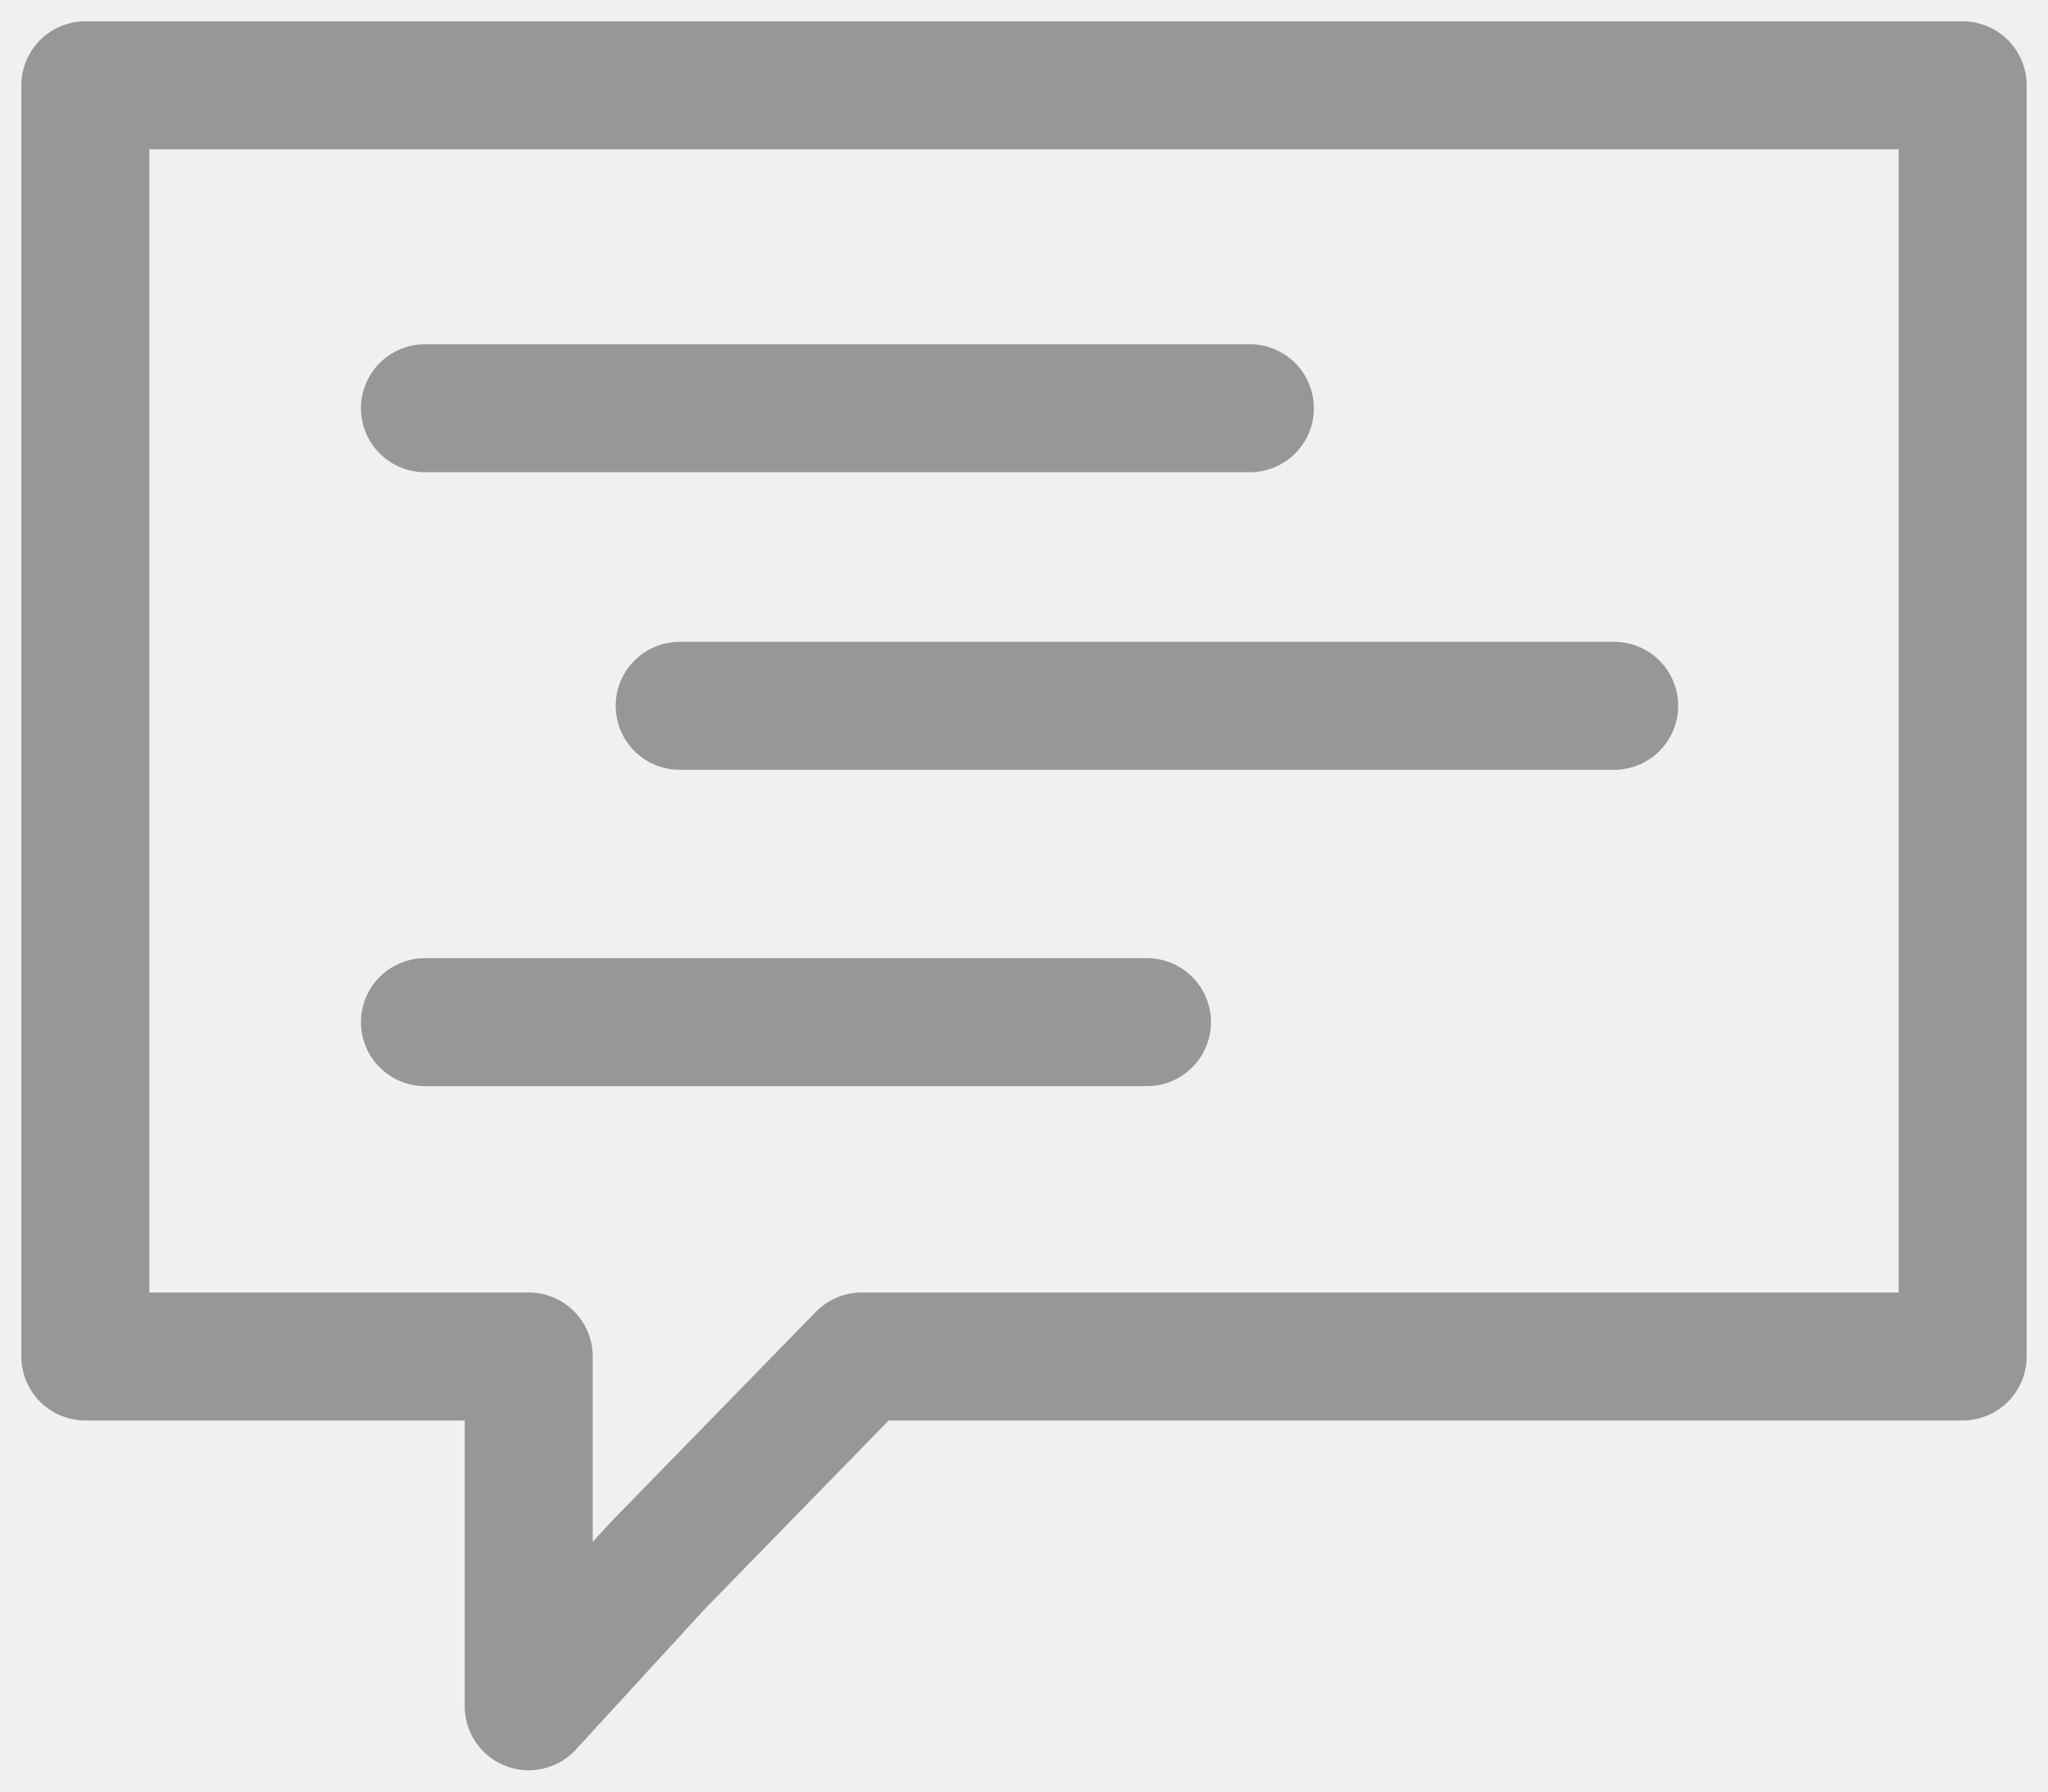
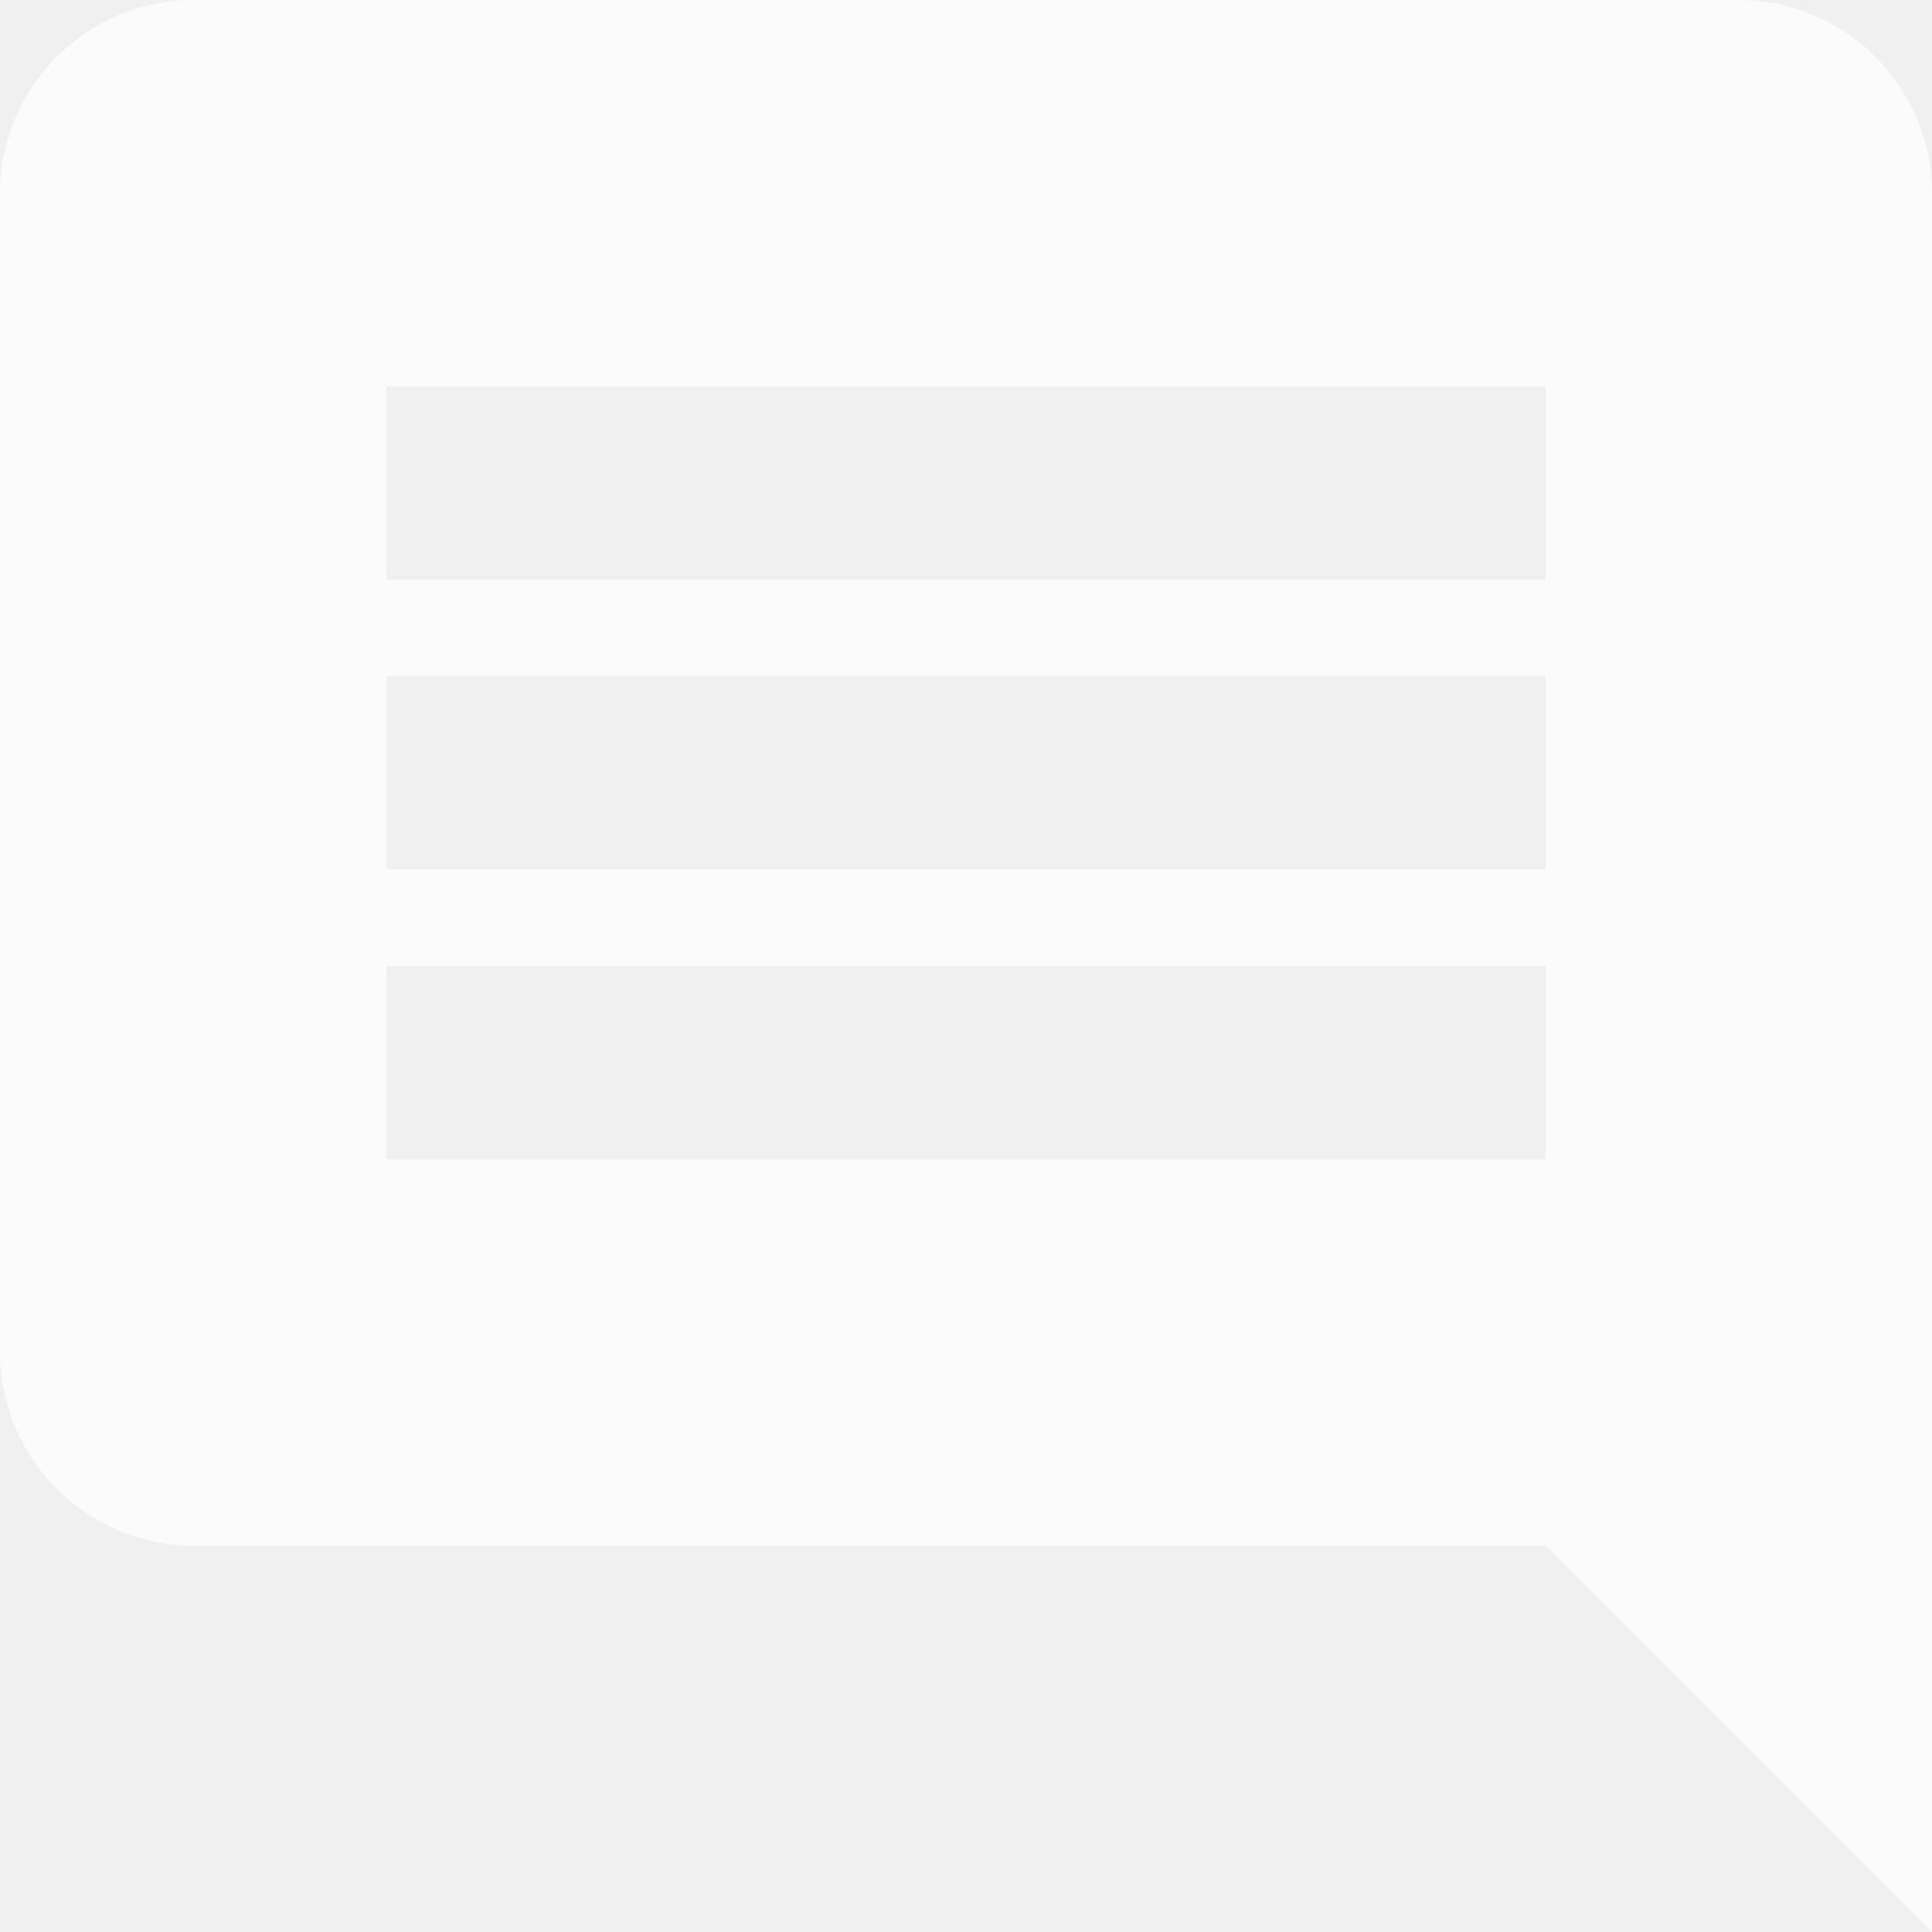
- <svg xmlns="http://www.w3.org/2000/svg" width="24px" height="21px" viewBox="0 0 24 21" version="1.1">
-   <g id="Page-1" stroke="none" stroke-width="1" fill="none" fill-rule="evenodd">
-     <g id="chat-icon" transform="translate(1, 1)" stroke="#979797" stroke-width="1.5">
-       <polygon id="Path" stroke-linejoin="round" points="22 14.9 22 -1.77635684e-15 0 -1.77635684e-15 0 14.9 5.196 14.9 5.196 19 6.708 17.351 9.098 14.9" />
-       <line x1="3.98" y1="3.785" x2="13.647" y2="3.785" id="Path" stroke-linecap="round" />
-       <line x1="6.965" y1="7.273" x2="17.916" y2="7.273" id="Path-2" stroke-linecap="round" />
-       <line x1="3.98" y1="10.981" x2="12.441" y2="10.981" id="Path-3" stroke-linecap="round" />
-     </g>
-   </g>
+ <svg xmlns="http://www.w3.org/2000/svg" width="24" height="24" viewBox="0 0 24 24" fill="none">
+   <path opacity="0.75" d="M21.6 0H2.4C1.08 0 0 1.08 0 2.4V16.8C0 18.12 1.08 19.2 2.4 19.2H19.2L24 24V2.4C24 1.08 22.92 0 21.6 0ZM19.2 14.4H4.8V12H19.2V14.4ZM19.2 10.8H4.8V8.4H19.2V10.8ZM19.2 7.2H4.8V4.8H19.2V7.2Z" fill="white" />
</svg>
